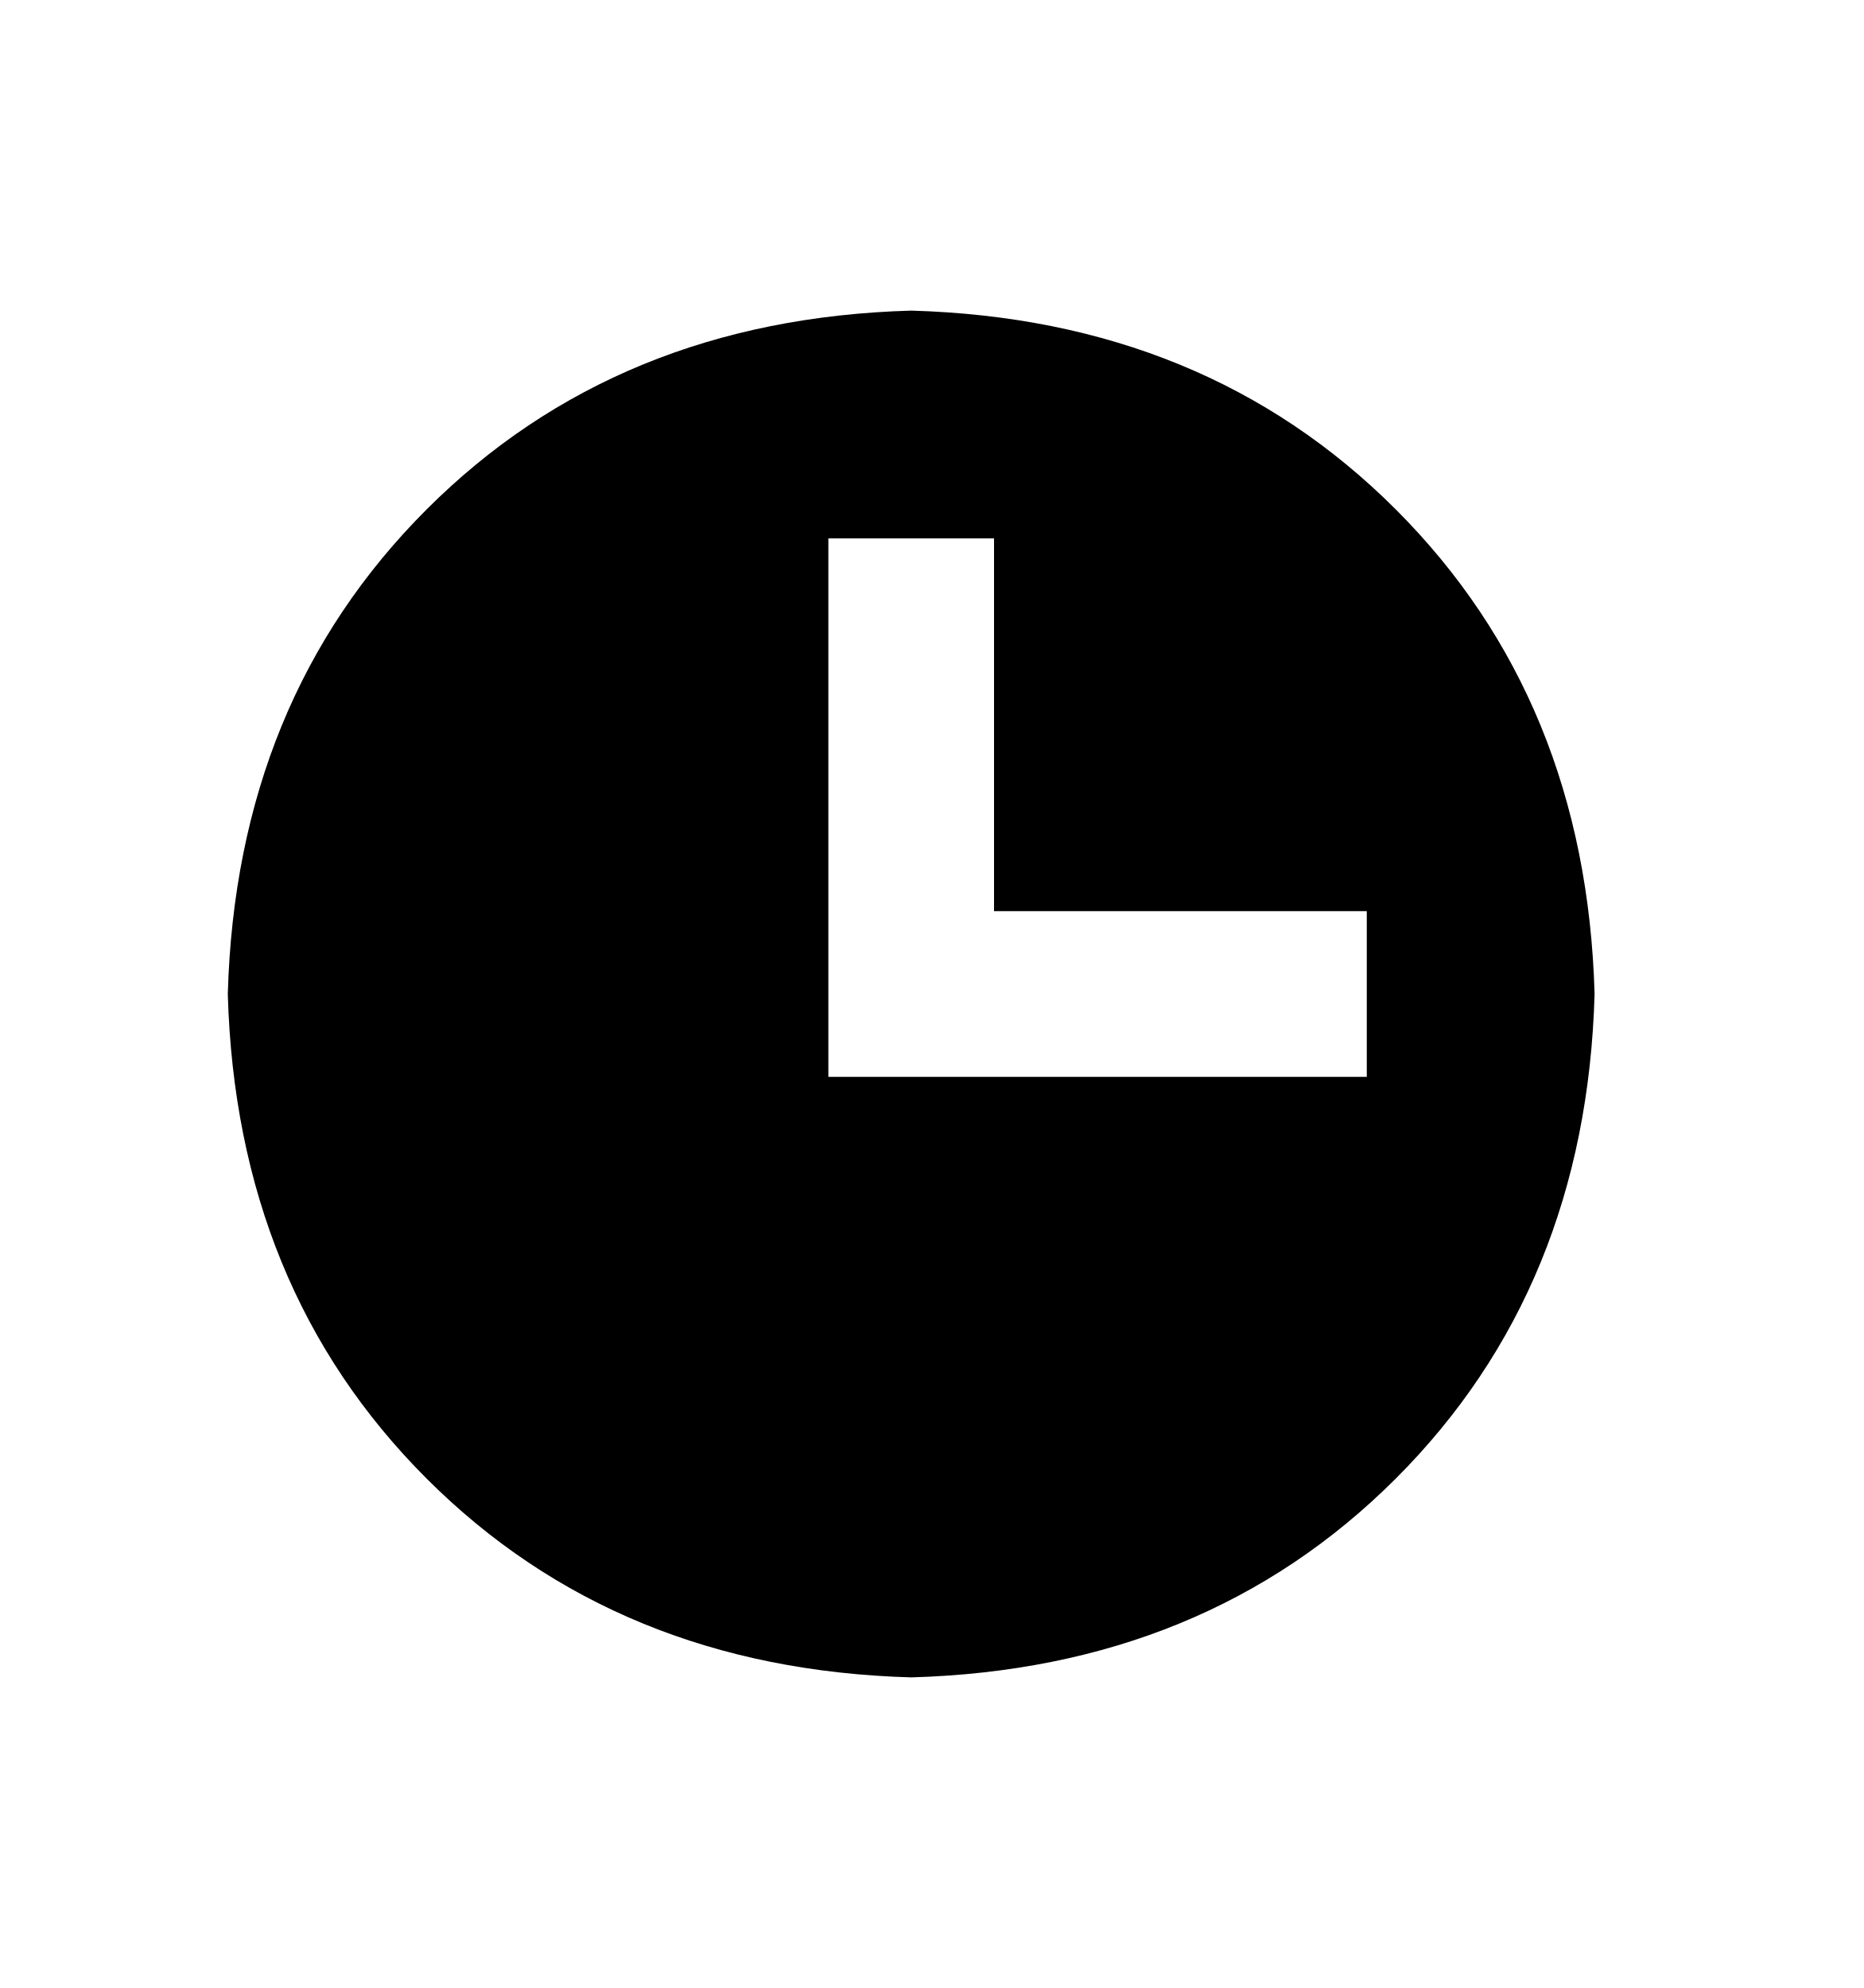
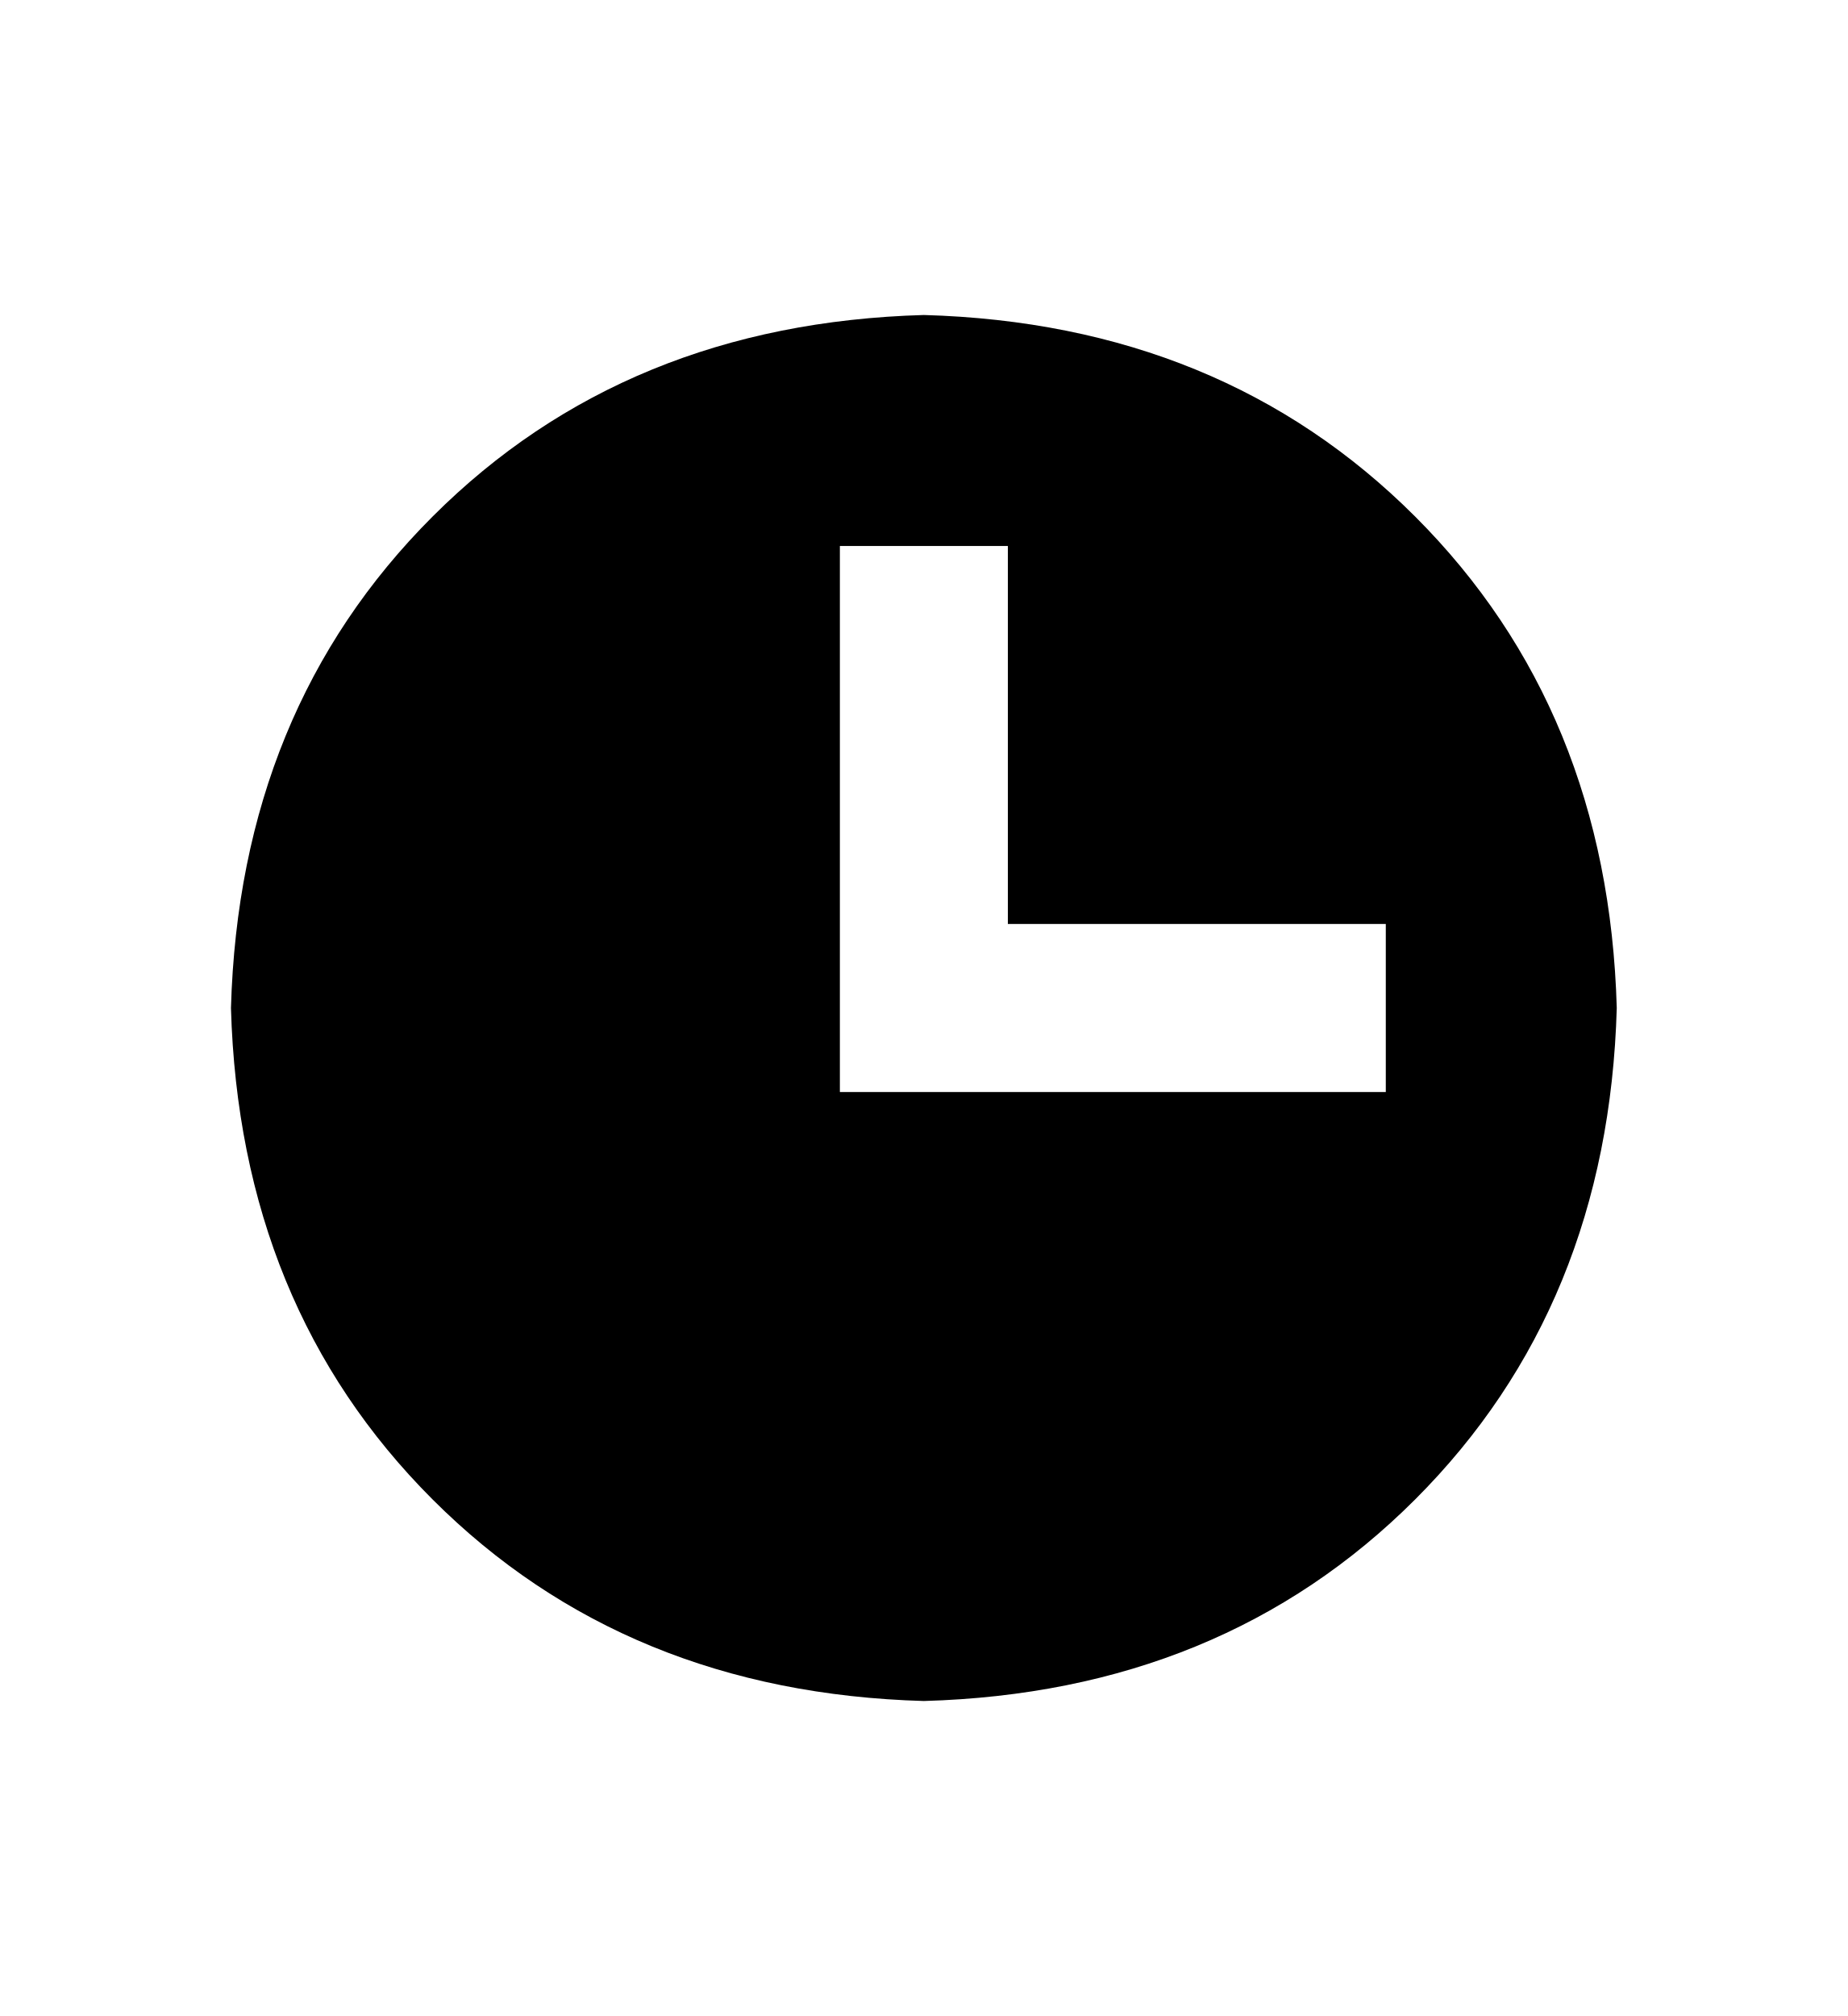
- <svg xmlns="http://www.w3.org/2000/svg" width="450" height="480" viewBox="0 0 450 480">
+ <svg xmlns="http://www.w3.org/2000/svg" width="440" height="480" viewBox="0 0 440 480">
  <path d="M220 405q71-2 117-48 46-46 48-117-2-71-48-117-46-46-117-48-71 2-117 48-46 46-48 117 2 71 48 117 46 46 117 48l0 0z m-20-145l0-130 40 0 0 90 90 0 0 40-130 0z" />
</svg>
